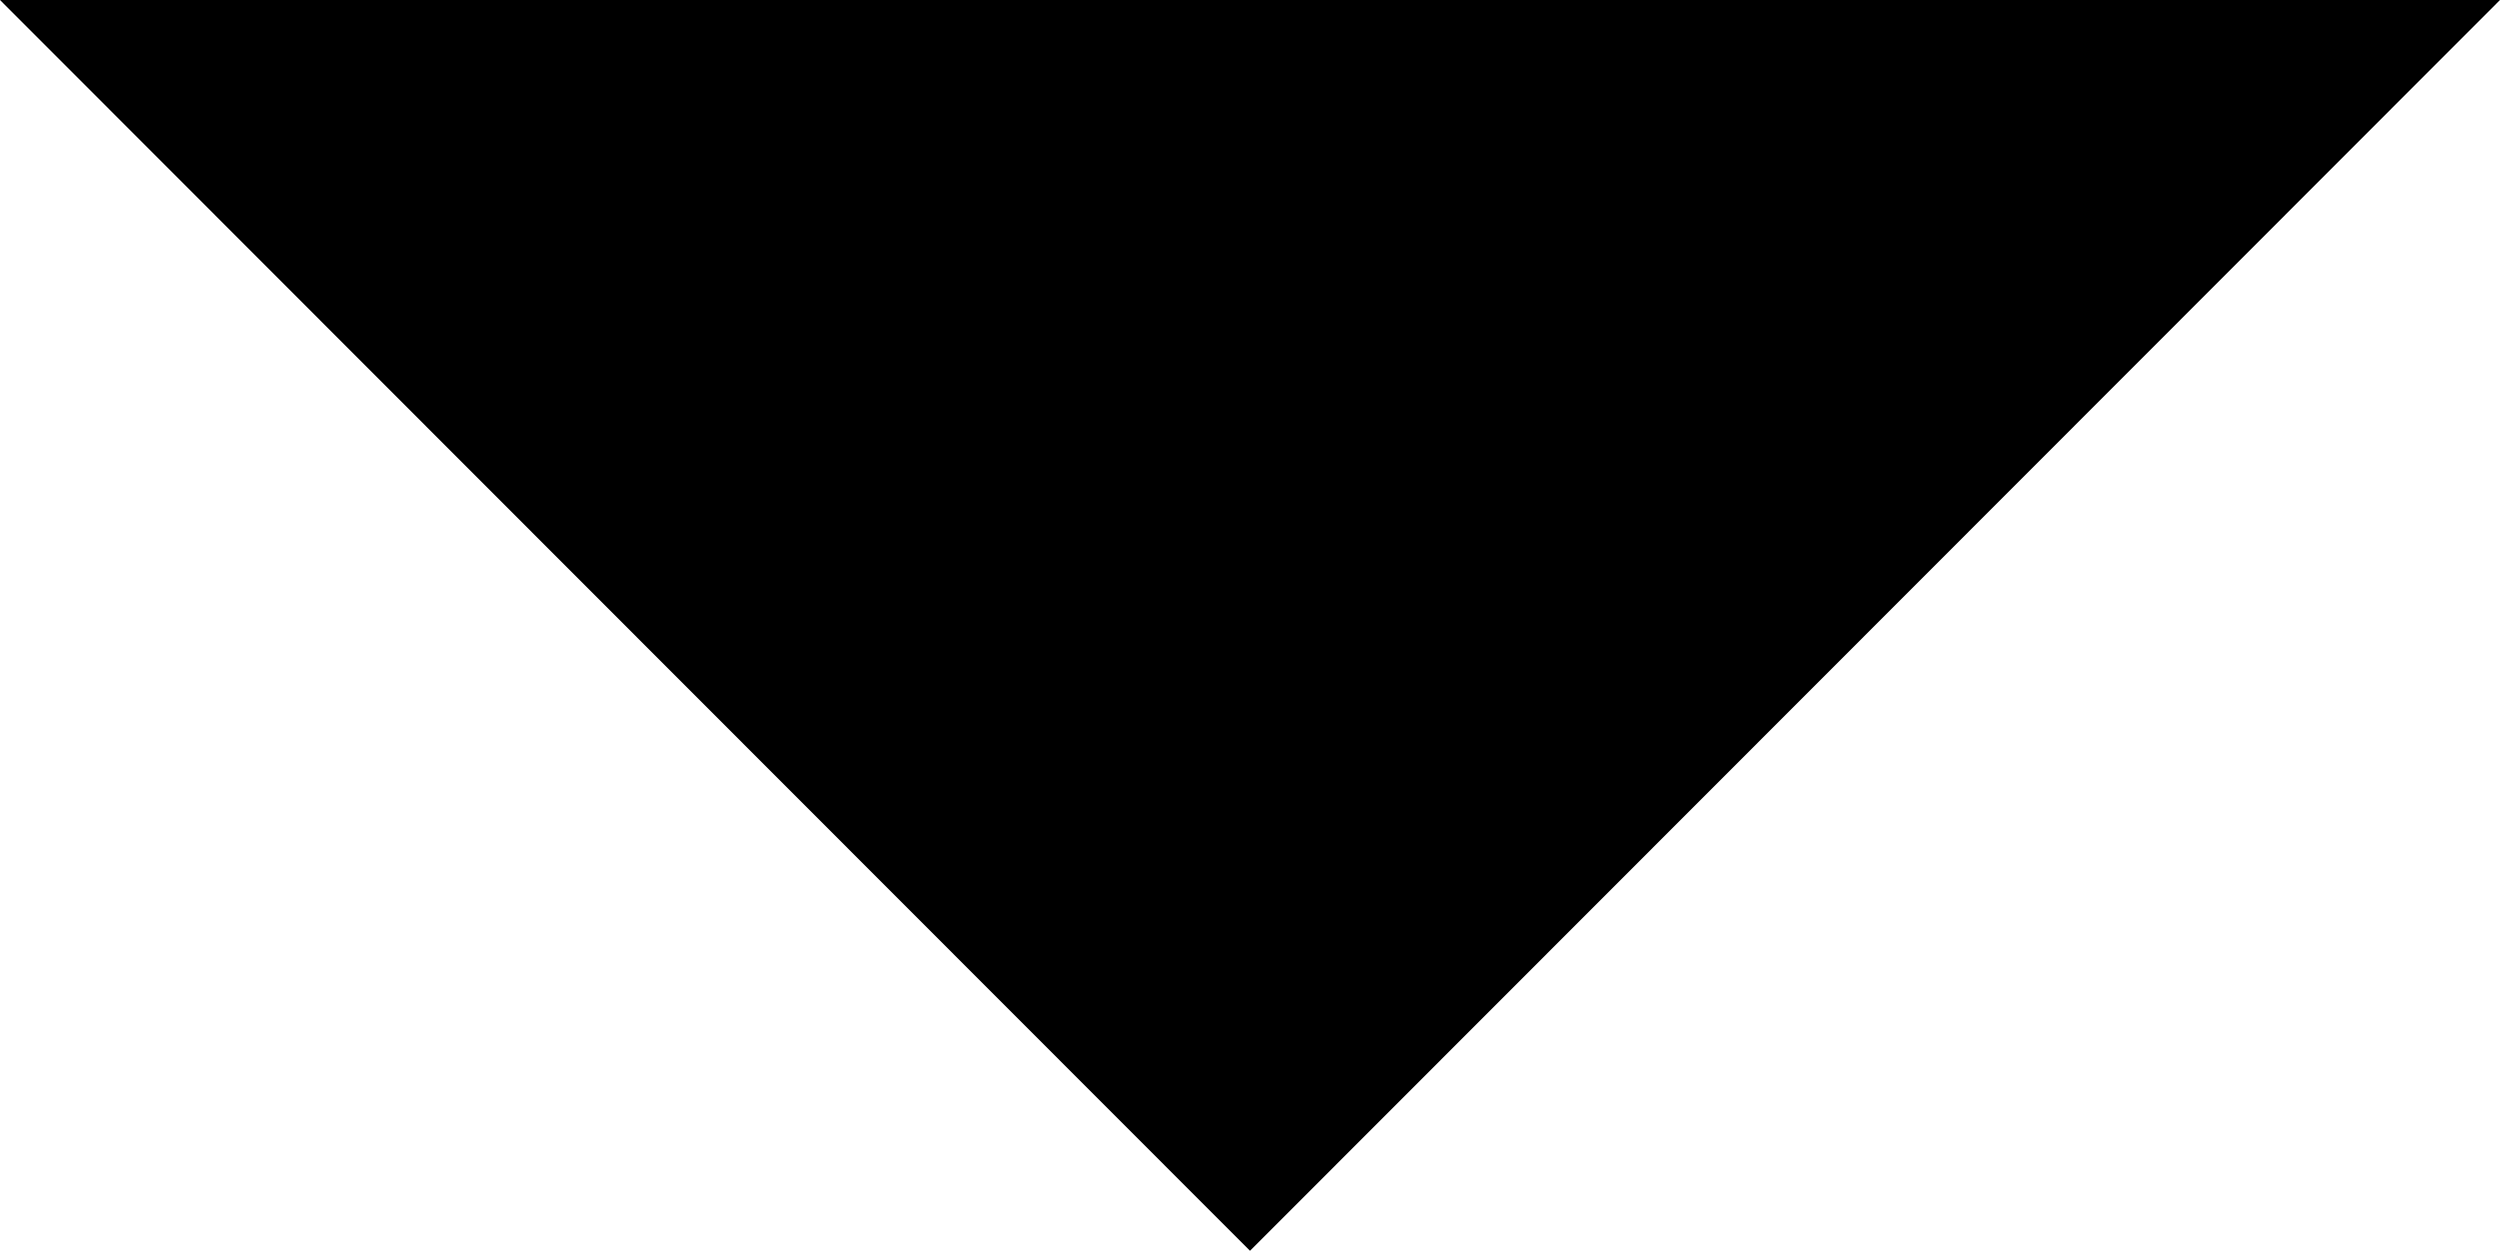
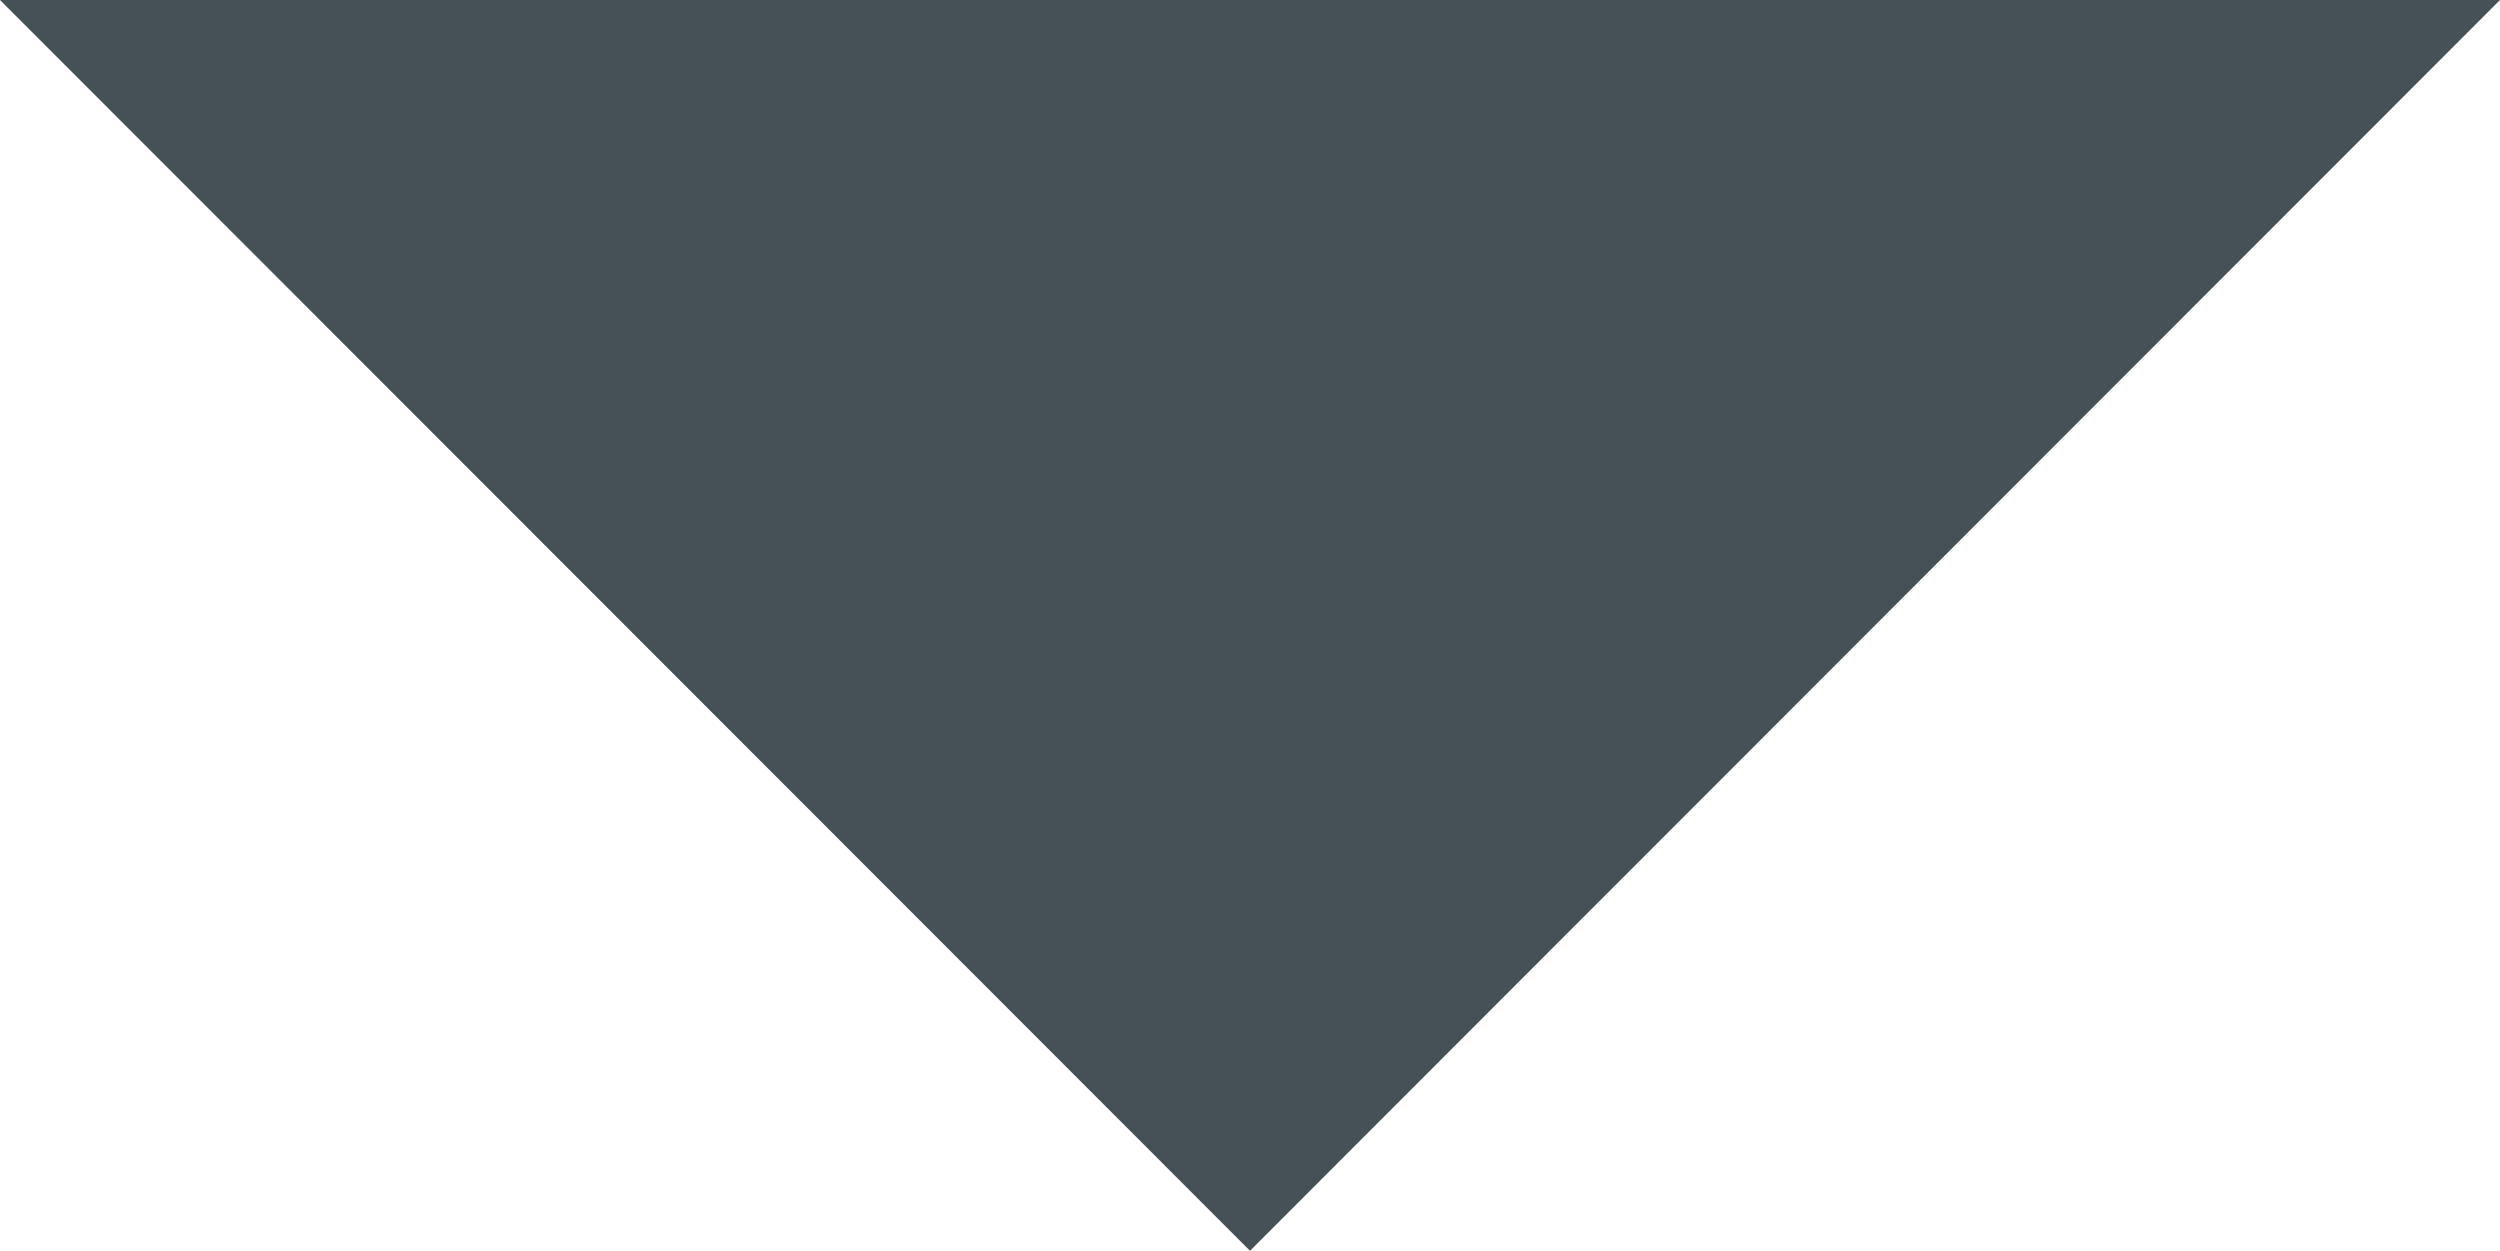
<svg xmlns="http://www.w3.org/2000/svg" viewBox="0 0 31.74 15.88" x="0px" y="0px" version="1.1" id="svg10" width="31.74" height="15.88">
  <defs id="defs14" />
-   <polygon points="34.13,42.06 65.87,42.06 50,57.94 " id="polygon4" transform="translate(-34.13,-42.06)" />
+   <polygon points="34.13,42.06 65.87,42.06 50,57.94 " id="polygon4" transform="translate(-34.13,-42.06)" style="fill:#455057;fill-opacity:1" />
</svg>
